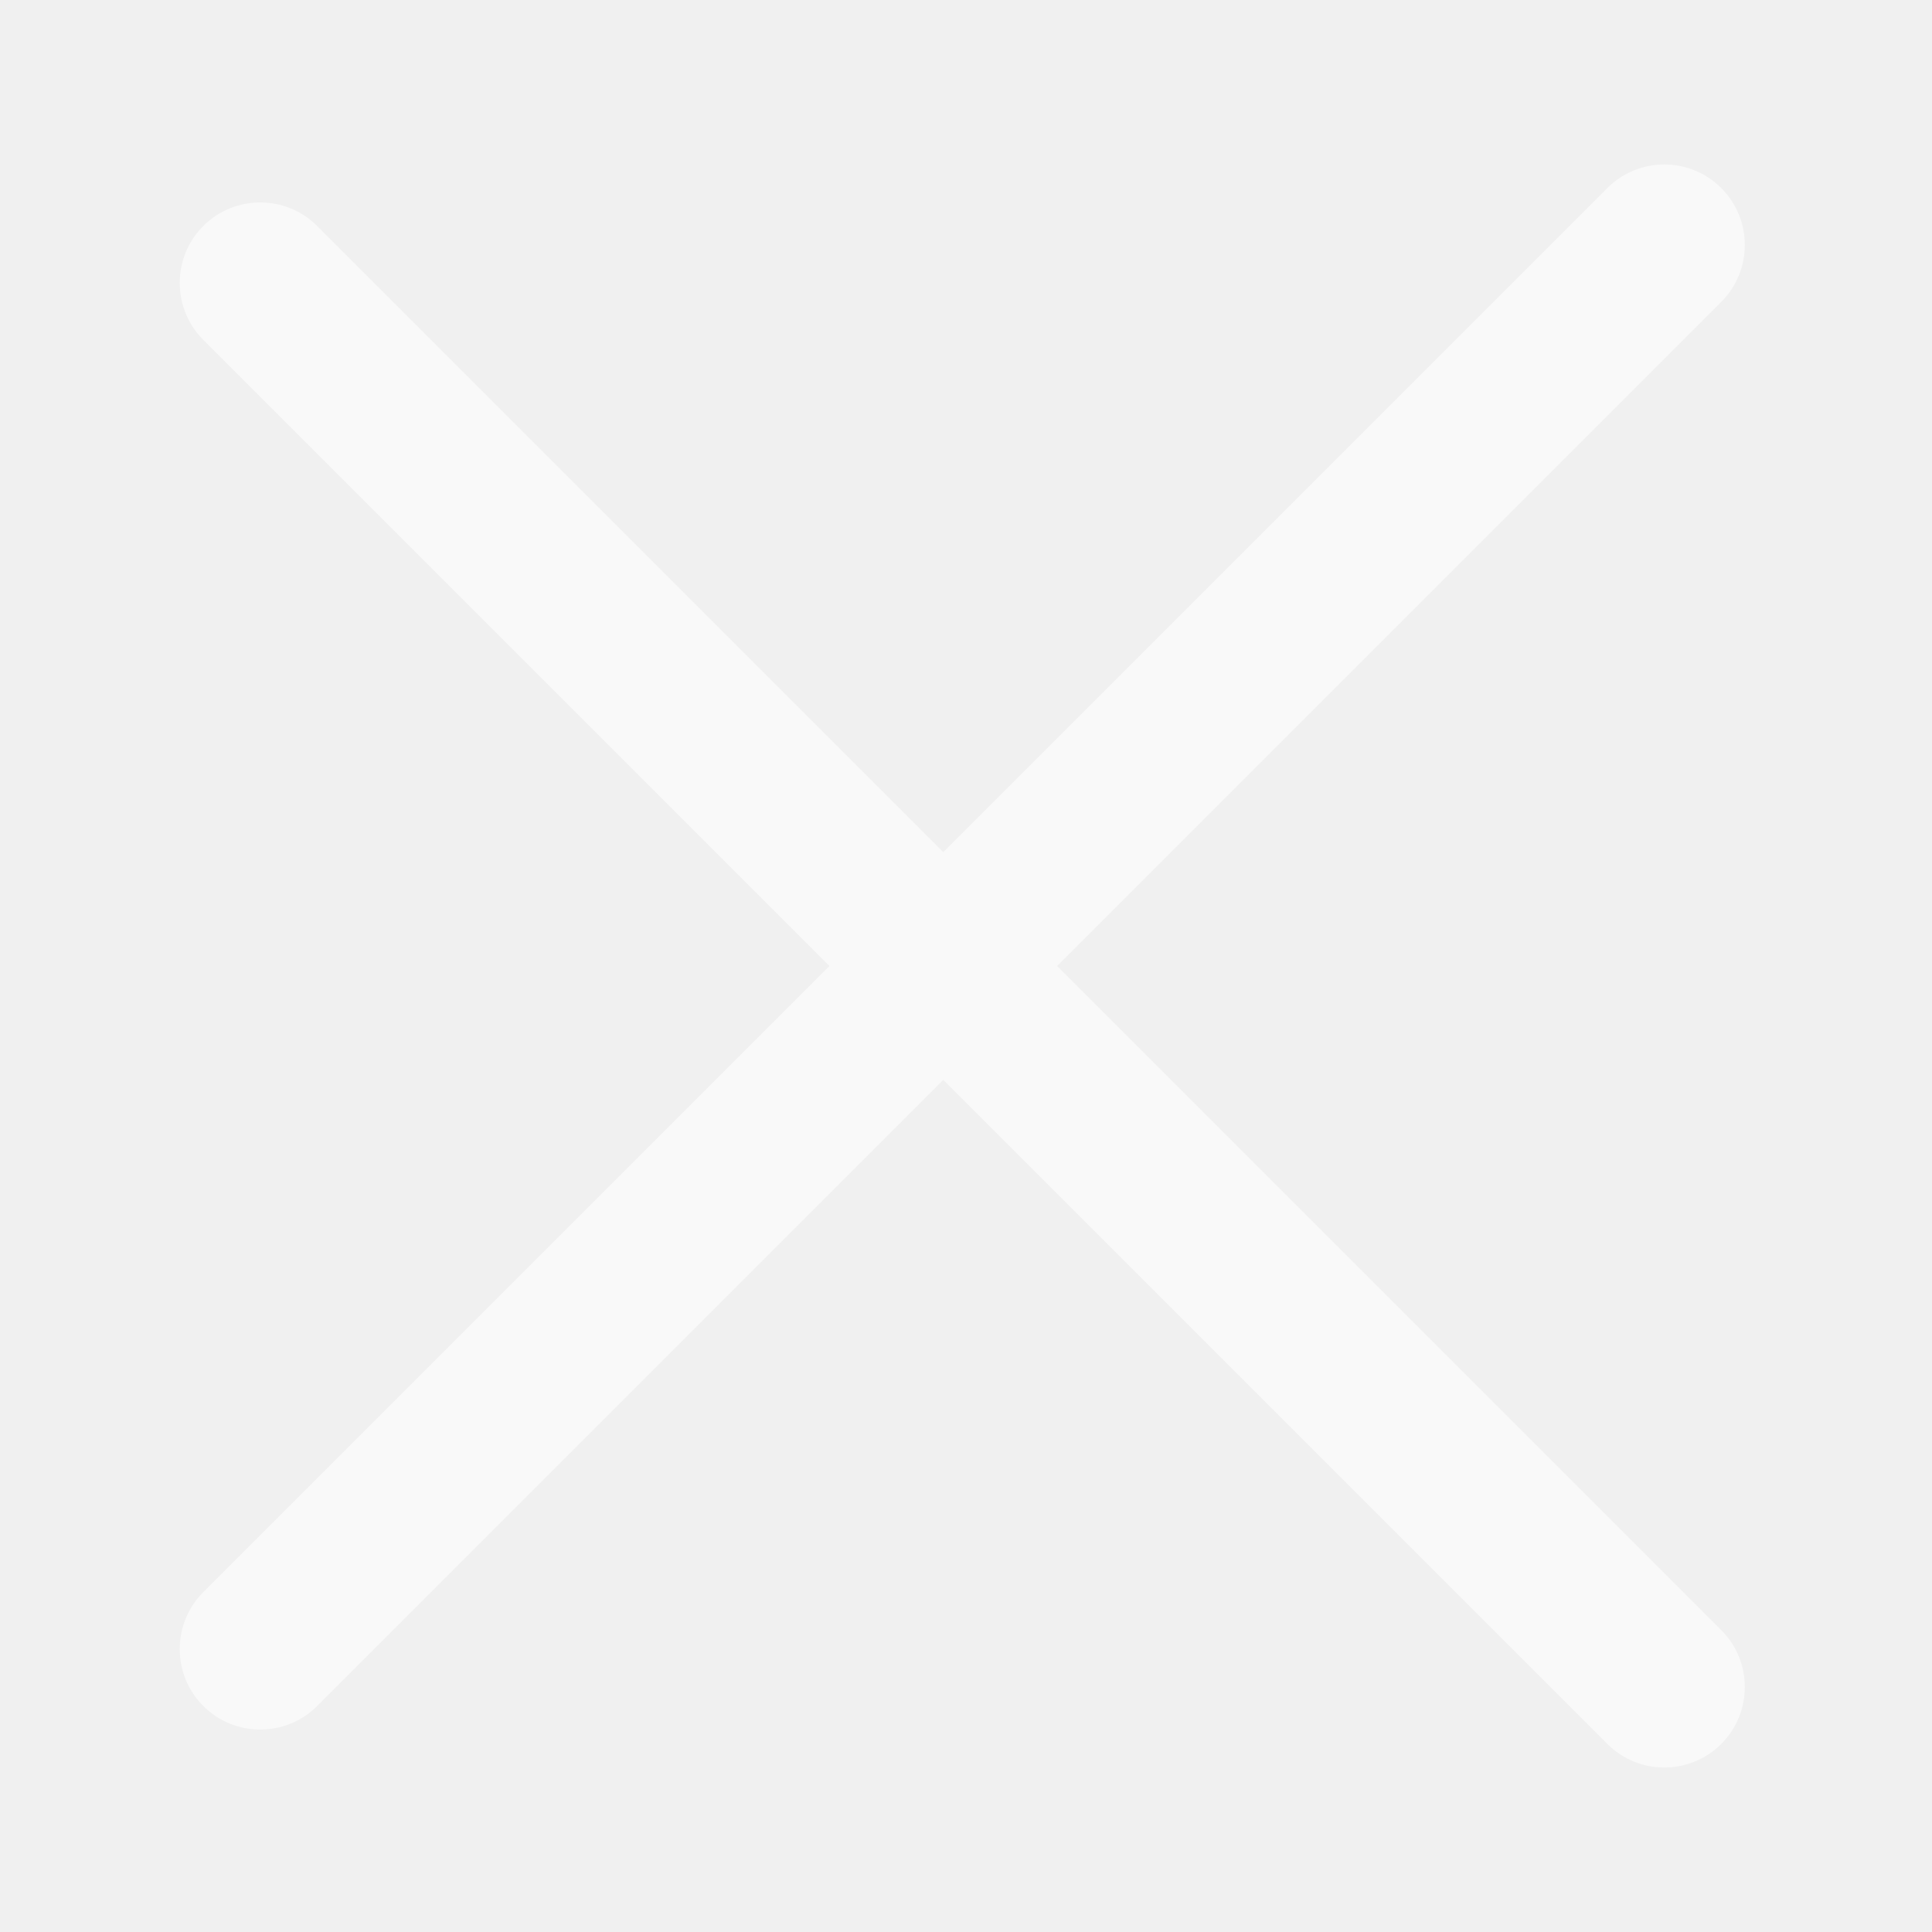
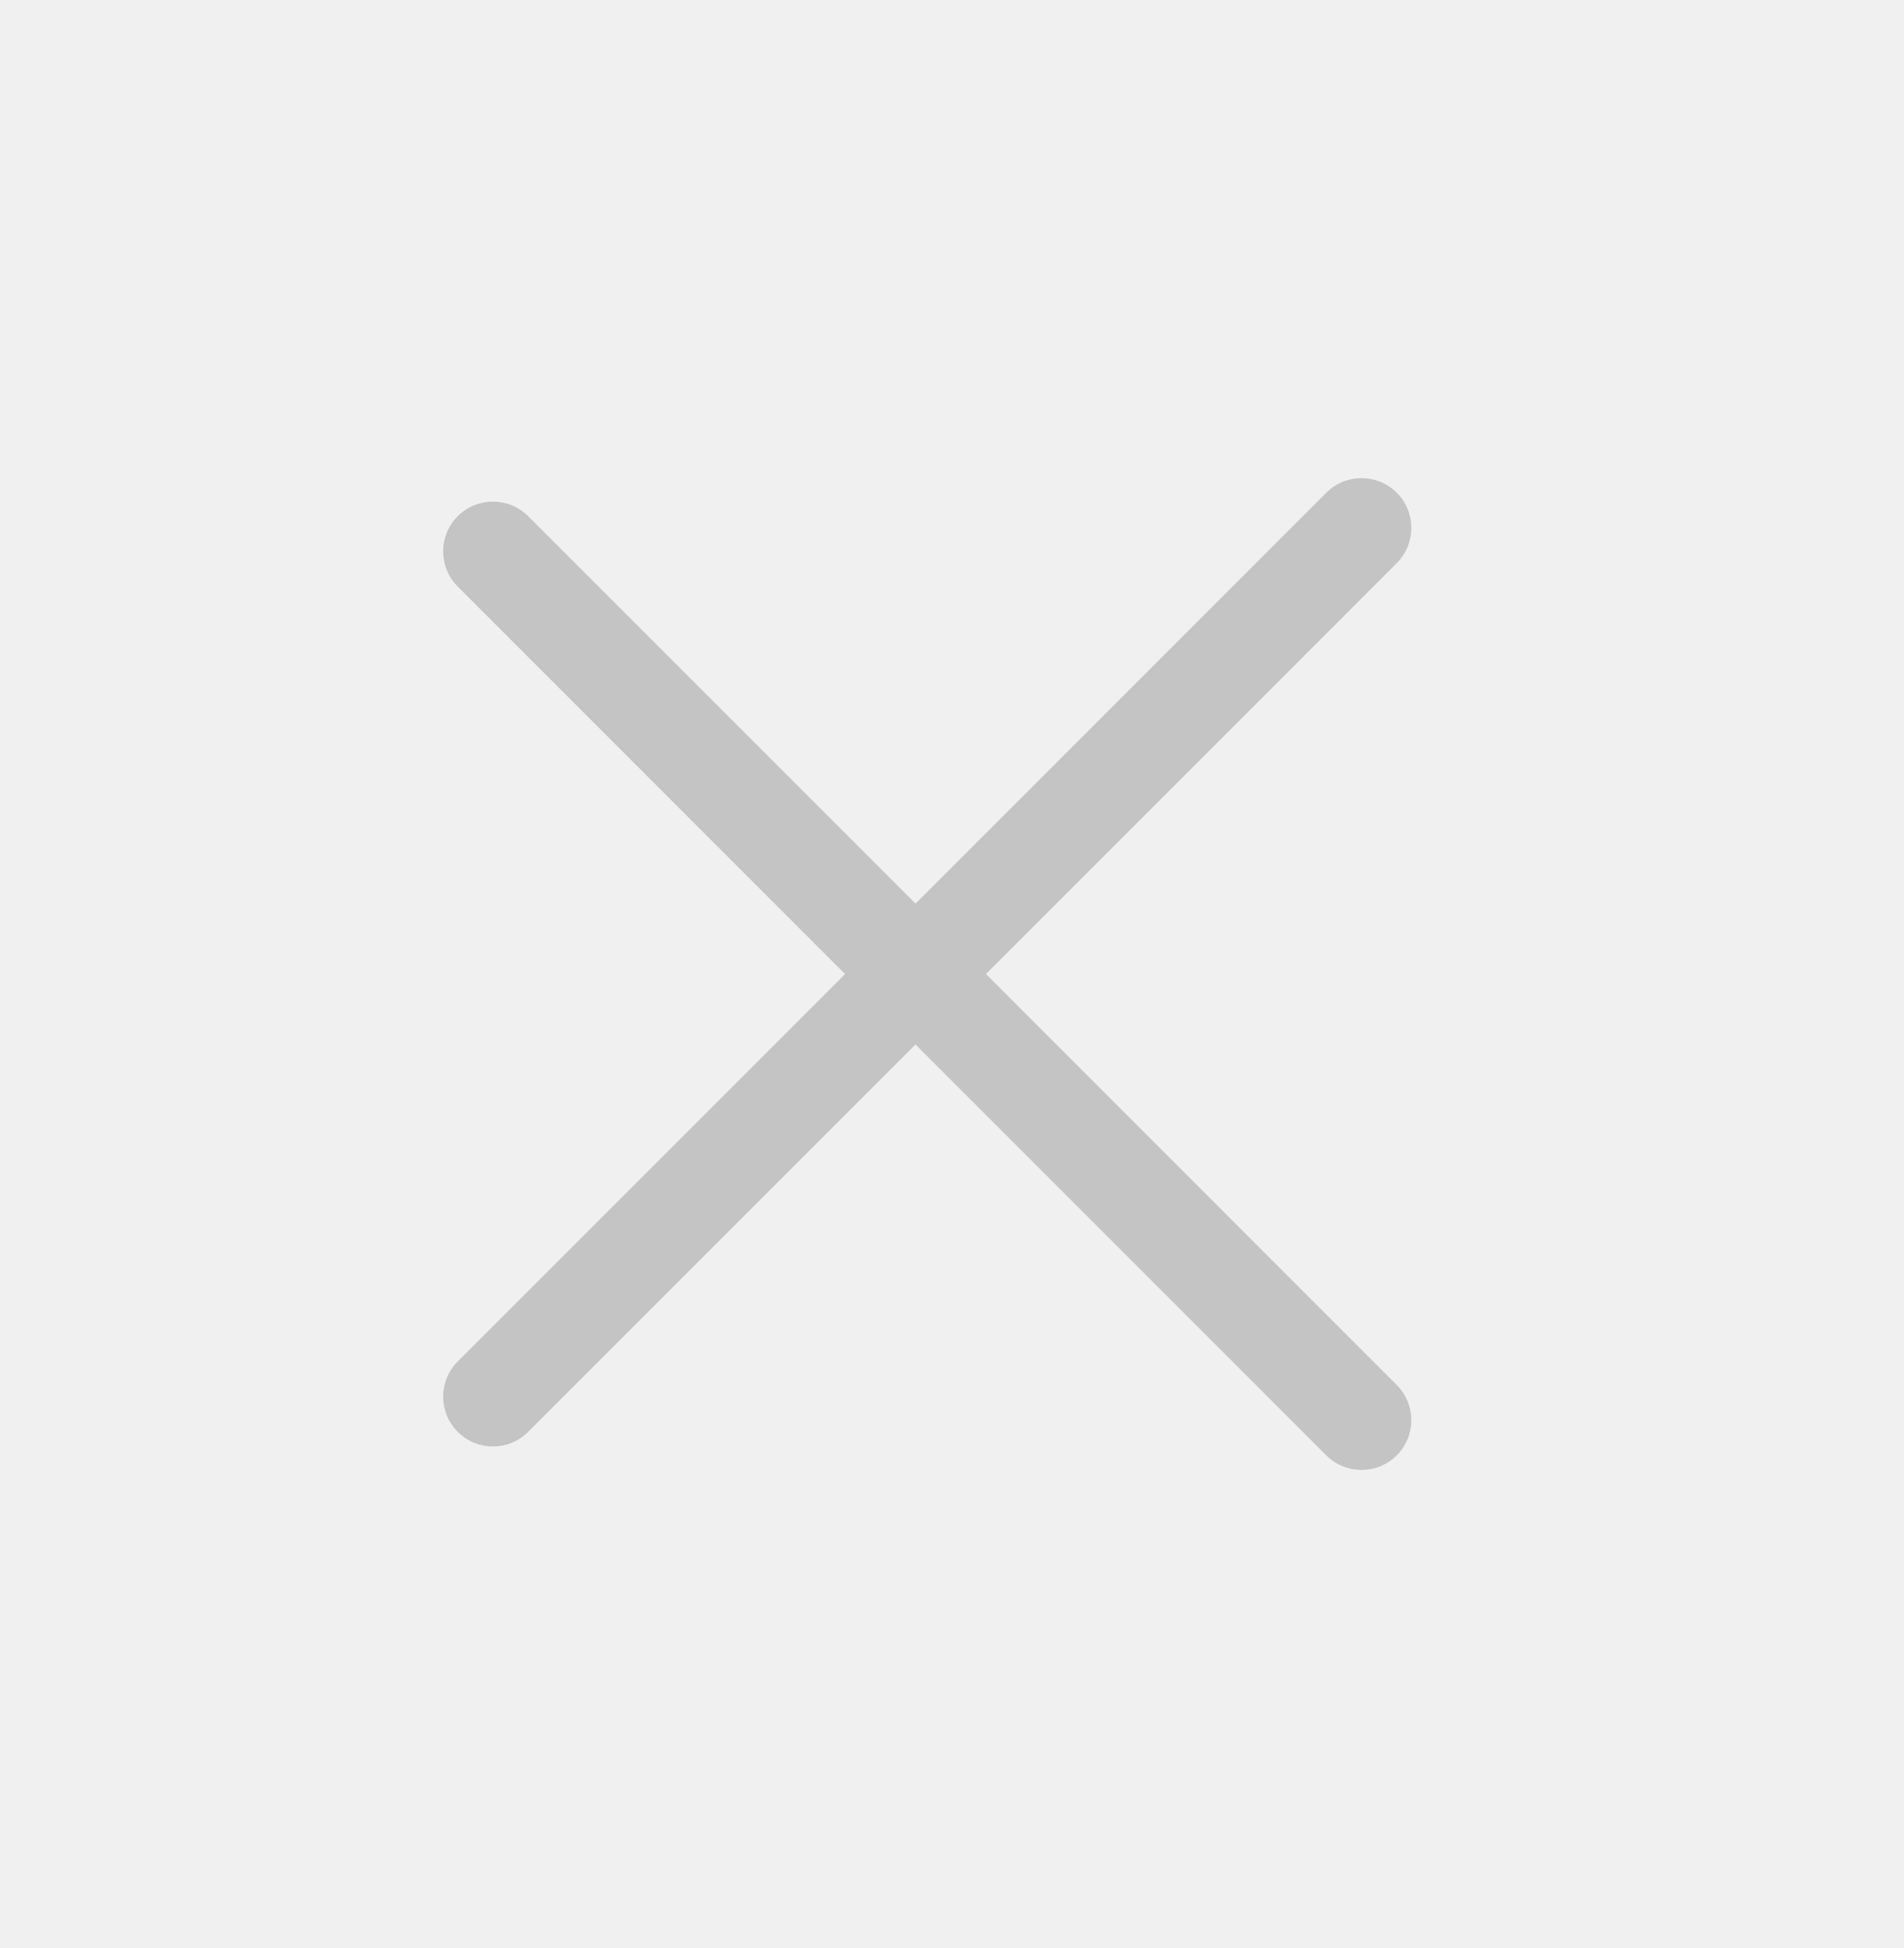
- <svg xmlns="http://www.w3.org/2000/svg" width="36" height="36" viewBox="0 0 36 36" fill="none">
-   <g opacity="0.6">
-     <path d="M32.073 32.496C31.487 33.081 30.537 33.081 29.951 32.496L3.788 6.333C3.203 5.747 3.203 4.797 3.788 4.211C4.374 3.626 5.324 3.626 5.91 4.211L32.073 30.374C32.658 30.96 32.658 31.91 32.073 32.496Z" fill="white" />
-     <path d="M3.788 31.789C3.203 31.203 3.203 30.253 3.788 29.667L29.951 3.504C30.537 2.918 31.487 2.918 32.073 3.504C32.658 4.09 32.658 5.04 32.073 5.626L5.91 31.789C5.324 32.374 4.374 32.374 3.788 31.789Z" fill="white" />
-   </g>
+ <svg xmlns="http://www.w3.org/2000/svg" width="43" height="44" viewBox="0 0 43 44" fill="none">
+   <path d="M10.341 32.342C9.902 31.903 9.902 31.191 10.341 30.751L29.964 11.129C30.403 10.69 31.115 10.69 31.555 11.129C31.994 11.568 31.994 12.281 31.555 12.72L11.932 32.342C11.493 32.782 10.781 32.782 10.341 32.342Z" fill="#C4C4C4" />
+   <path d="M10.341 11.659C10.781 11.22 11.493 11.22 11.932 11.659L31.554 31.282C31.994 31.721 31.994 32.433 31.554 32.873C31.115 33.312 30.403 33.312 29.963 32.873L10.341 13.25C9.902 12.811 9.902 12.099 10.341 11.659Z" fill="#C4C4C4" />
</svg>
